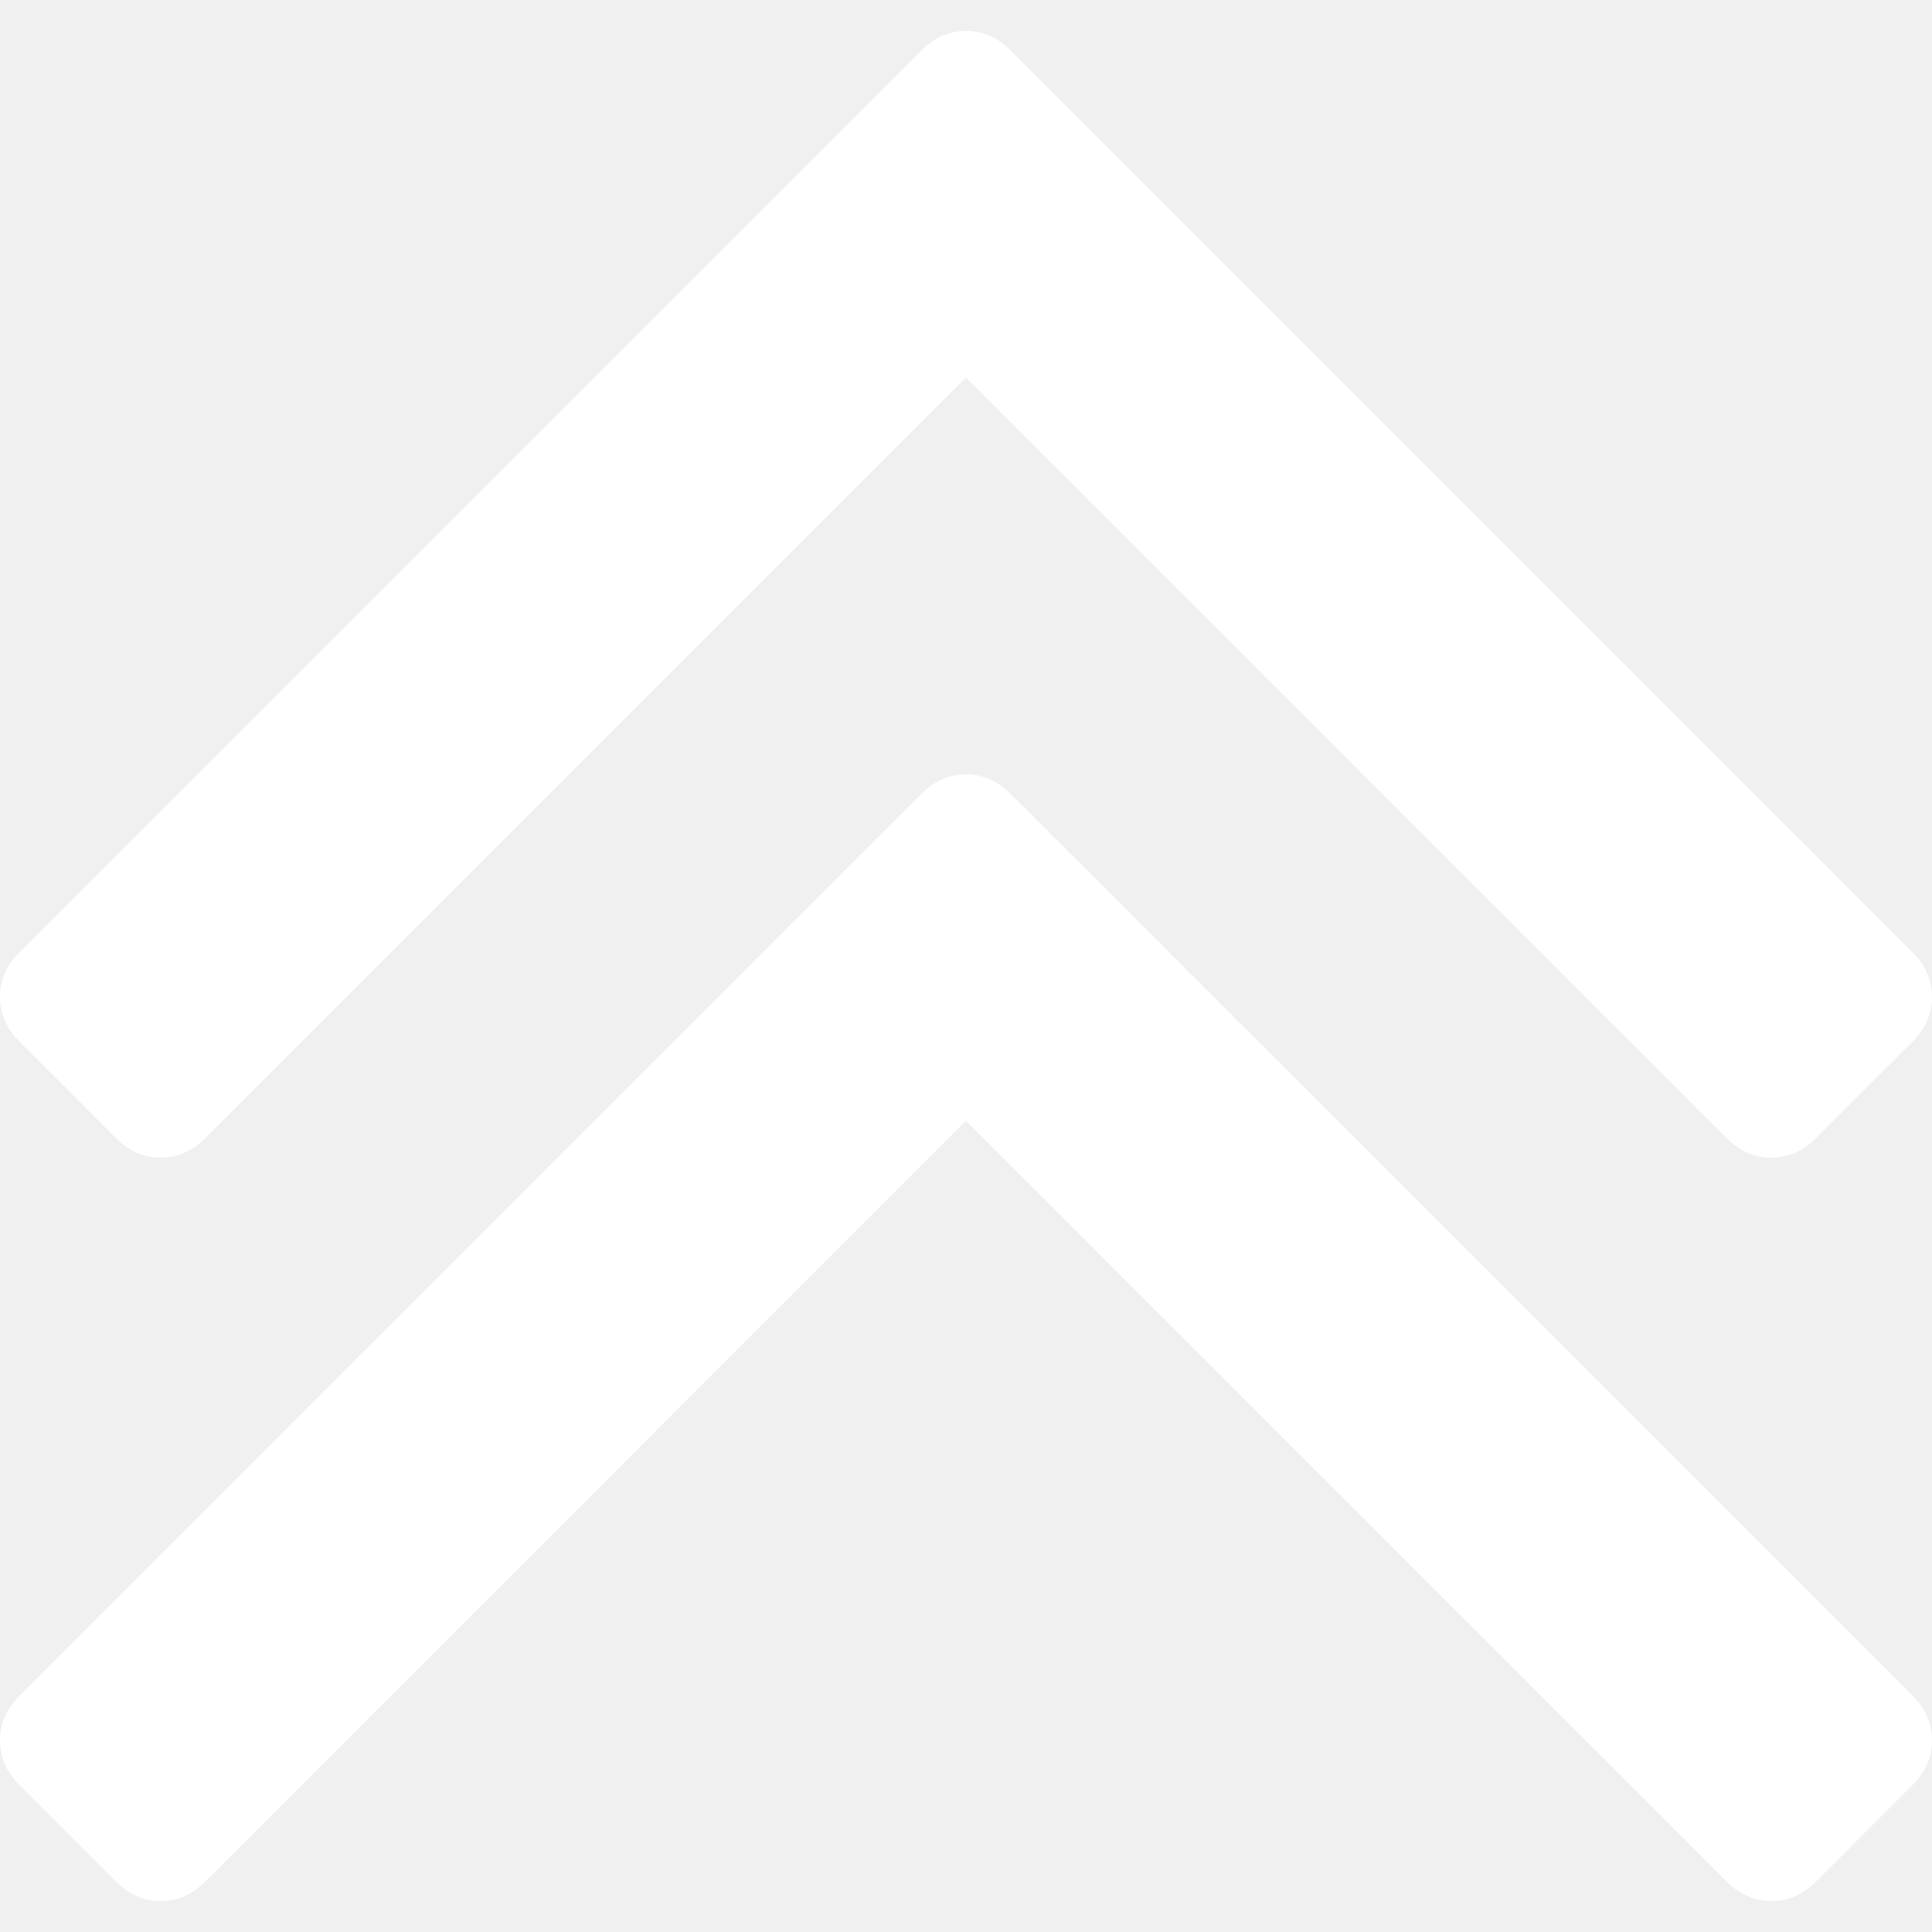
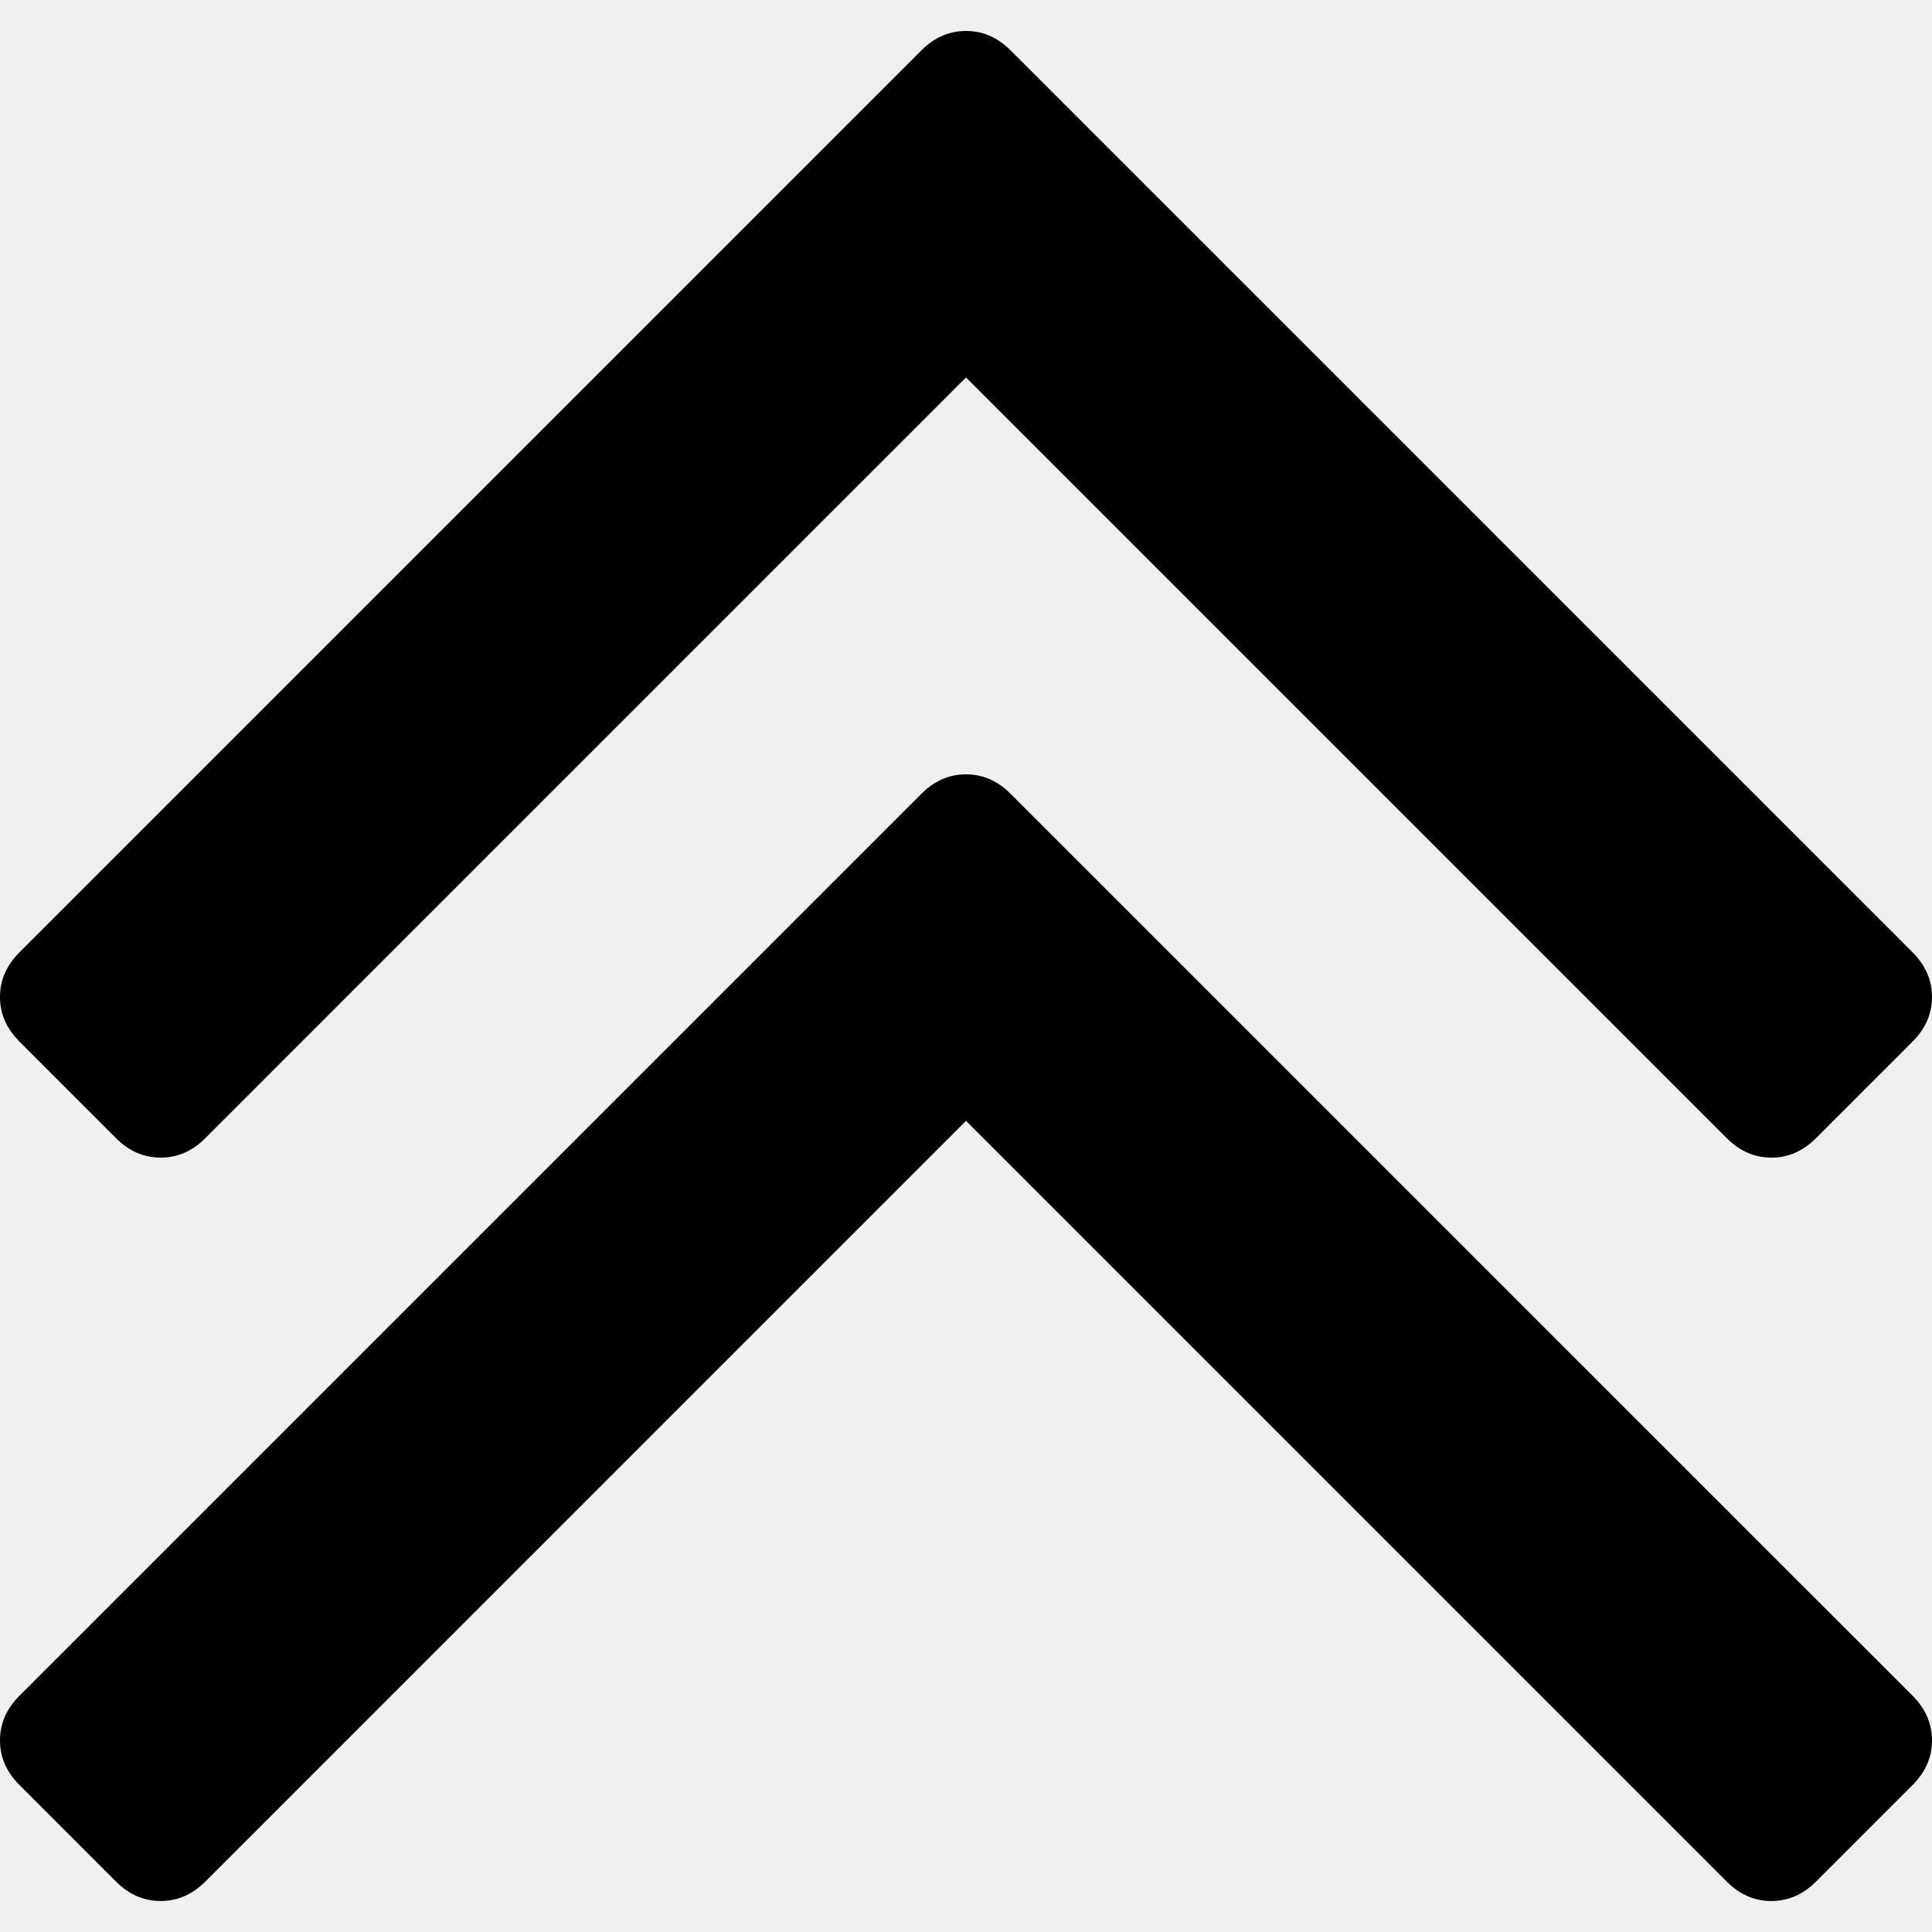
<svg xmlns="http://www.w3.org/2000/svg" version="1.1" id="Capa_1" x="0px" y="0px" width="284.929px" height="284.929px" viewBox="0 0 284.929 284.929" style="enable-background:new 0 0 284.929 284.929;" xml:space="preserve">
  <g>
-     <g fill="white">
+     <g fill="black">
      <path d="M17.128,167.872c1.903,1.902,4.093,2.854,6.567,2.854c2.474,0,4.664-0.952,6.567-2.854L142.466,55.666l112.208,112.206    c1.902,1.902,4.093,2.854,6.563,2.854c2.478,0,4.668-0.952,6.57-2.854l14.274-14.277c1.902-1.902,2.847-4.093,2.847-6.563    c0-2.475-0.951-4.665-2.847-6.567L149.028,7.419c-1.901-1.906-4.088-2.853-6.562-2.853s-4.665,0.95-6.567,2.853L2.856,140.464    C0.95,142.367,0,144.554,0,147.034c0,2.468,0.953,4.658,2.856,6.561L17.128,167.872z" />
      <path d="M149.028,117.055c-1.901-1.906-4.088-2.856-6.562-2.856s-4.665,0.953-6.567,2.856L2.856,250.1    C0.95,252.003,0,254.192,0,256.67c0,2.472,0.953,4.661,2.856,6.564l14.272,14.276c1.903,1.903,4.093,2.848,6.567,2.848    c2.474,0,4.664-0.951,6.567-2.848l112.204-112.209l112.208,112.209c1.902,1.903,4.093,2.852,6.563,2.852    c2.478,0,4.668-0.948,6.57-2.852l14.274-14.276c1.902-1.903,2.847-4.093,2.847-6.564c0-2.478-0.951-4.667-2.847-6.57    L149.028,117.055z" />
    </g>
  </g>
  <g>
</g>
  <g>
</g>
  <g>
</g>
  <g>
</g>
  <g>
</g>
  <g>
</g>
  <g>
</g>
  <g>
</g>
  <g>
</g>
  <g>
</g>
  <g>
</g>
  <g>
</g>
  <g>
</g>
  <g>
</g>
  <g>
</g>
</svg>
